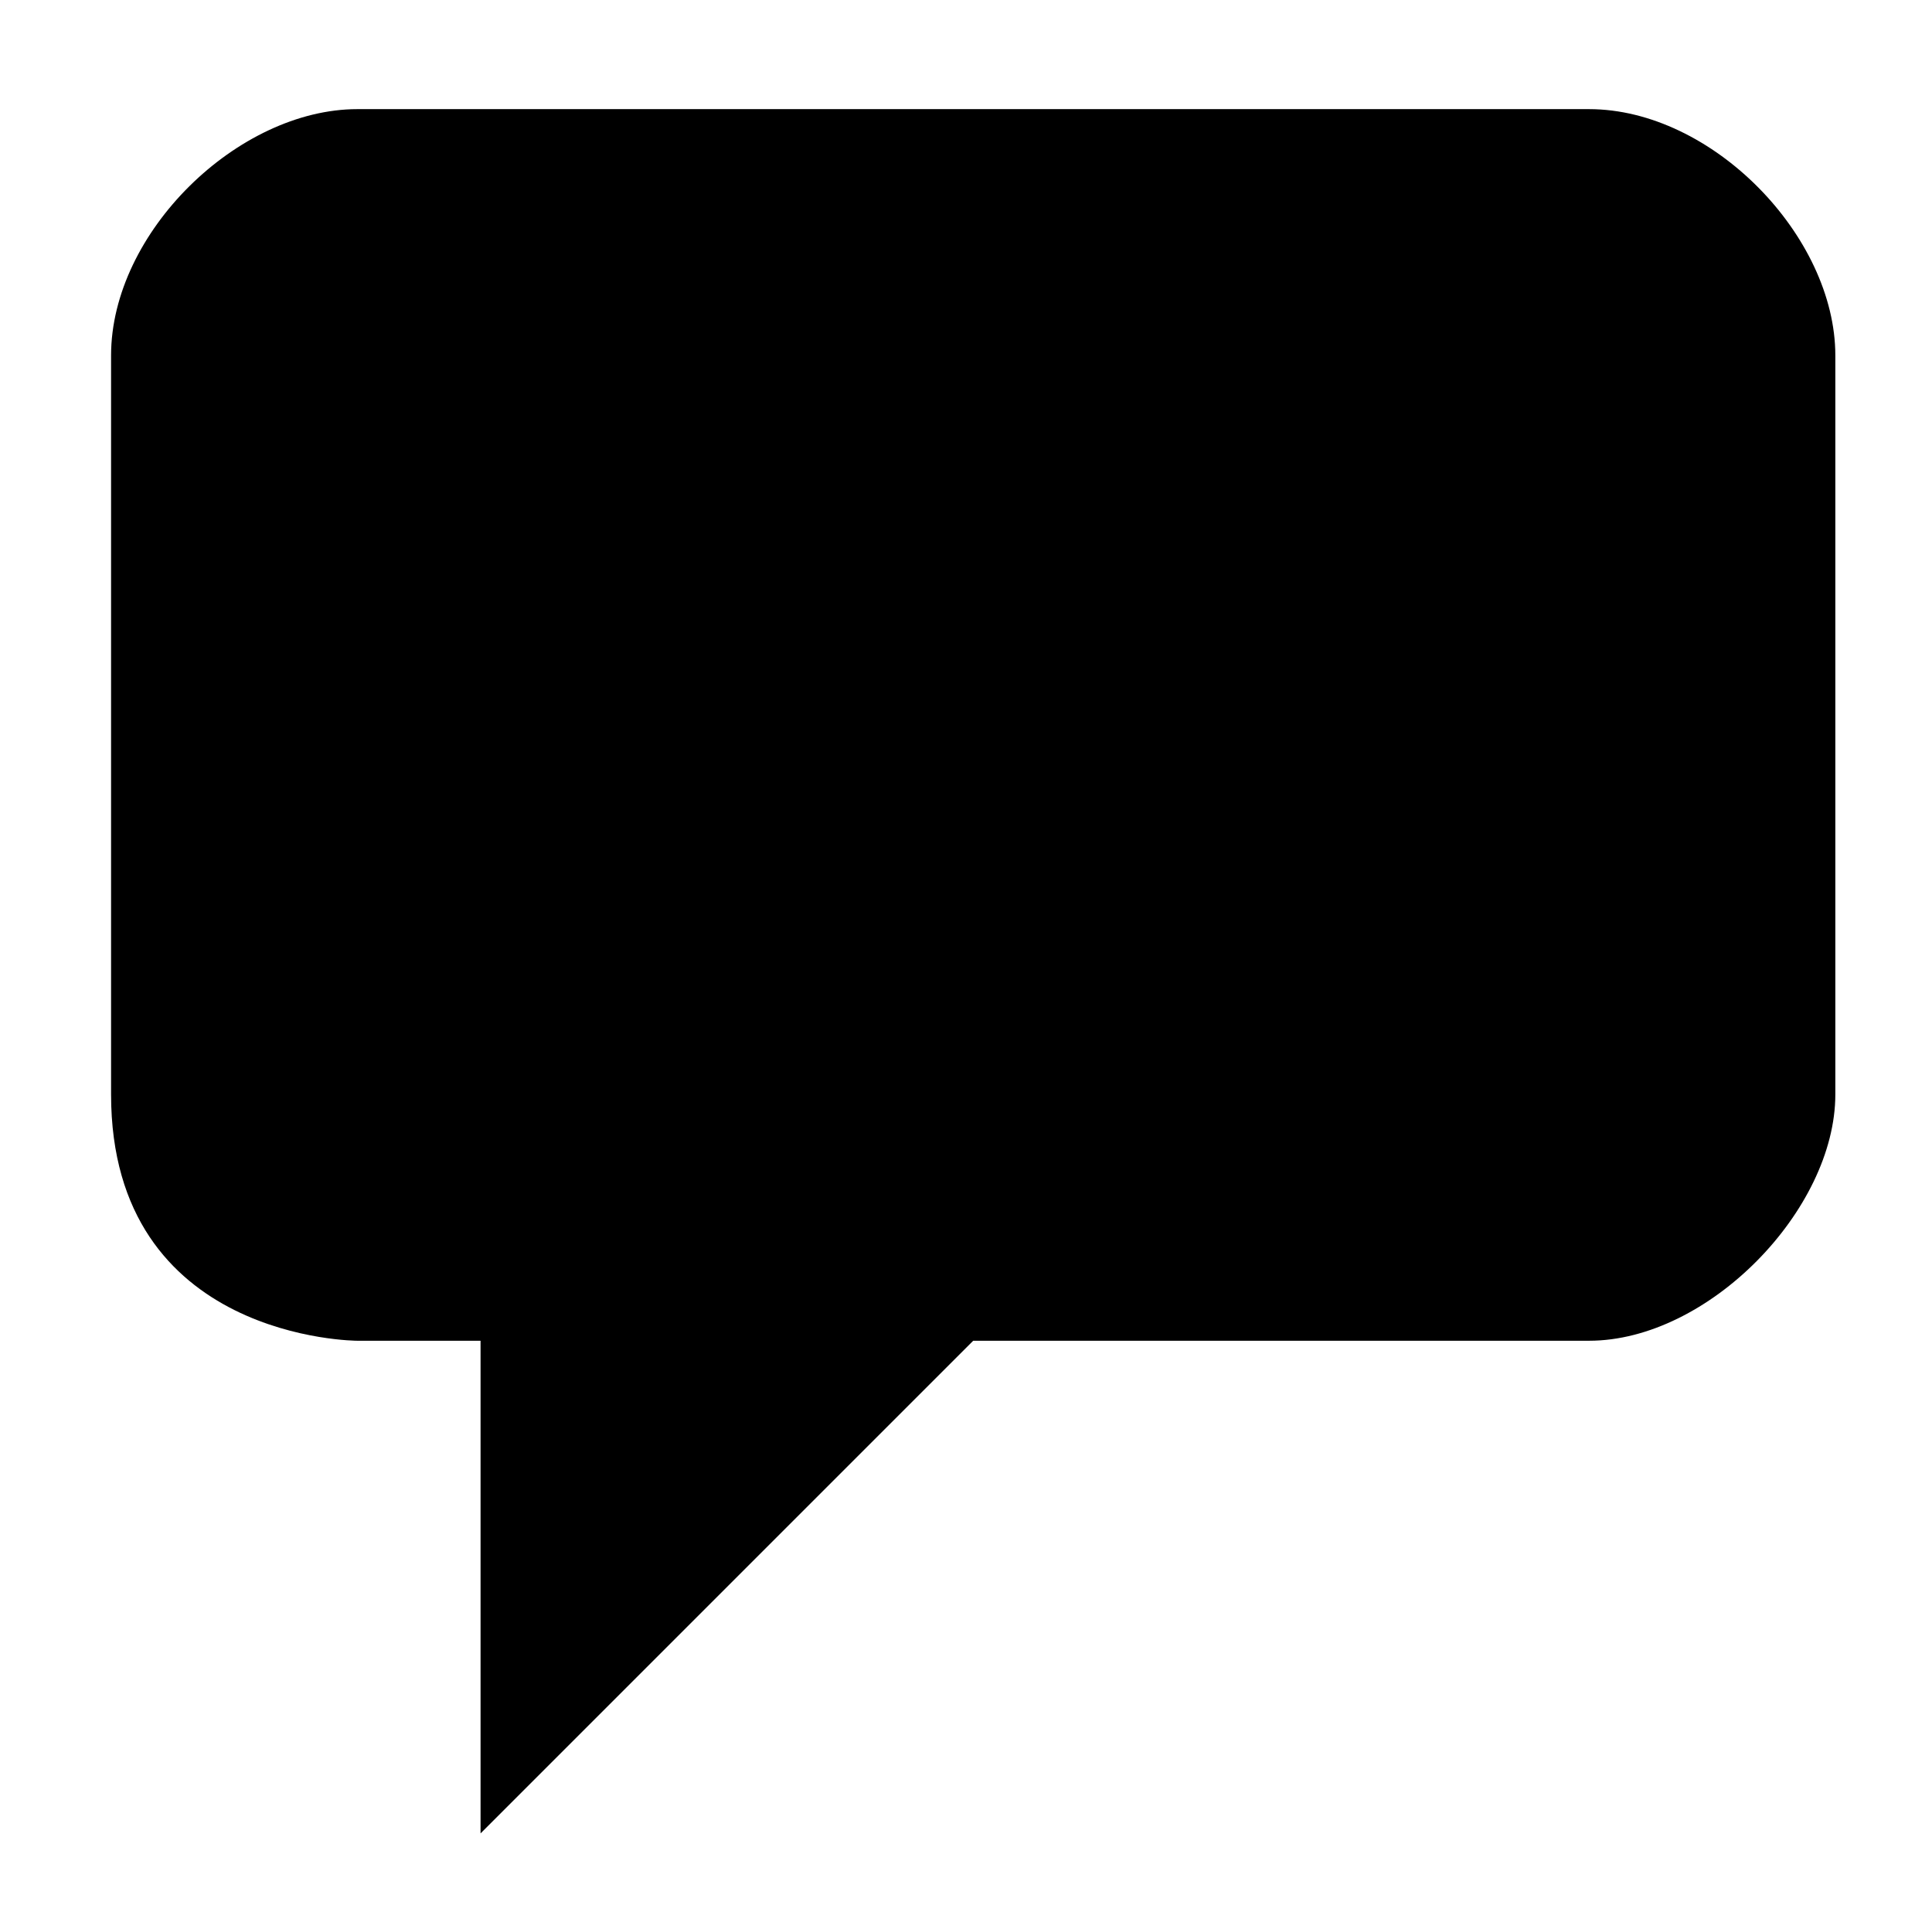
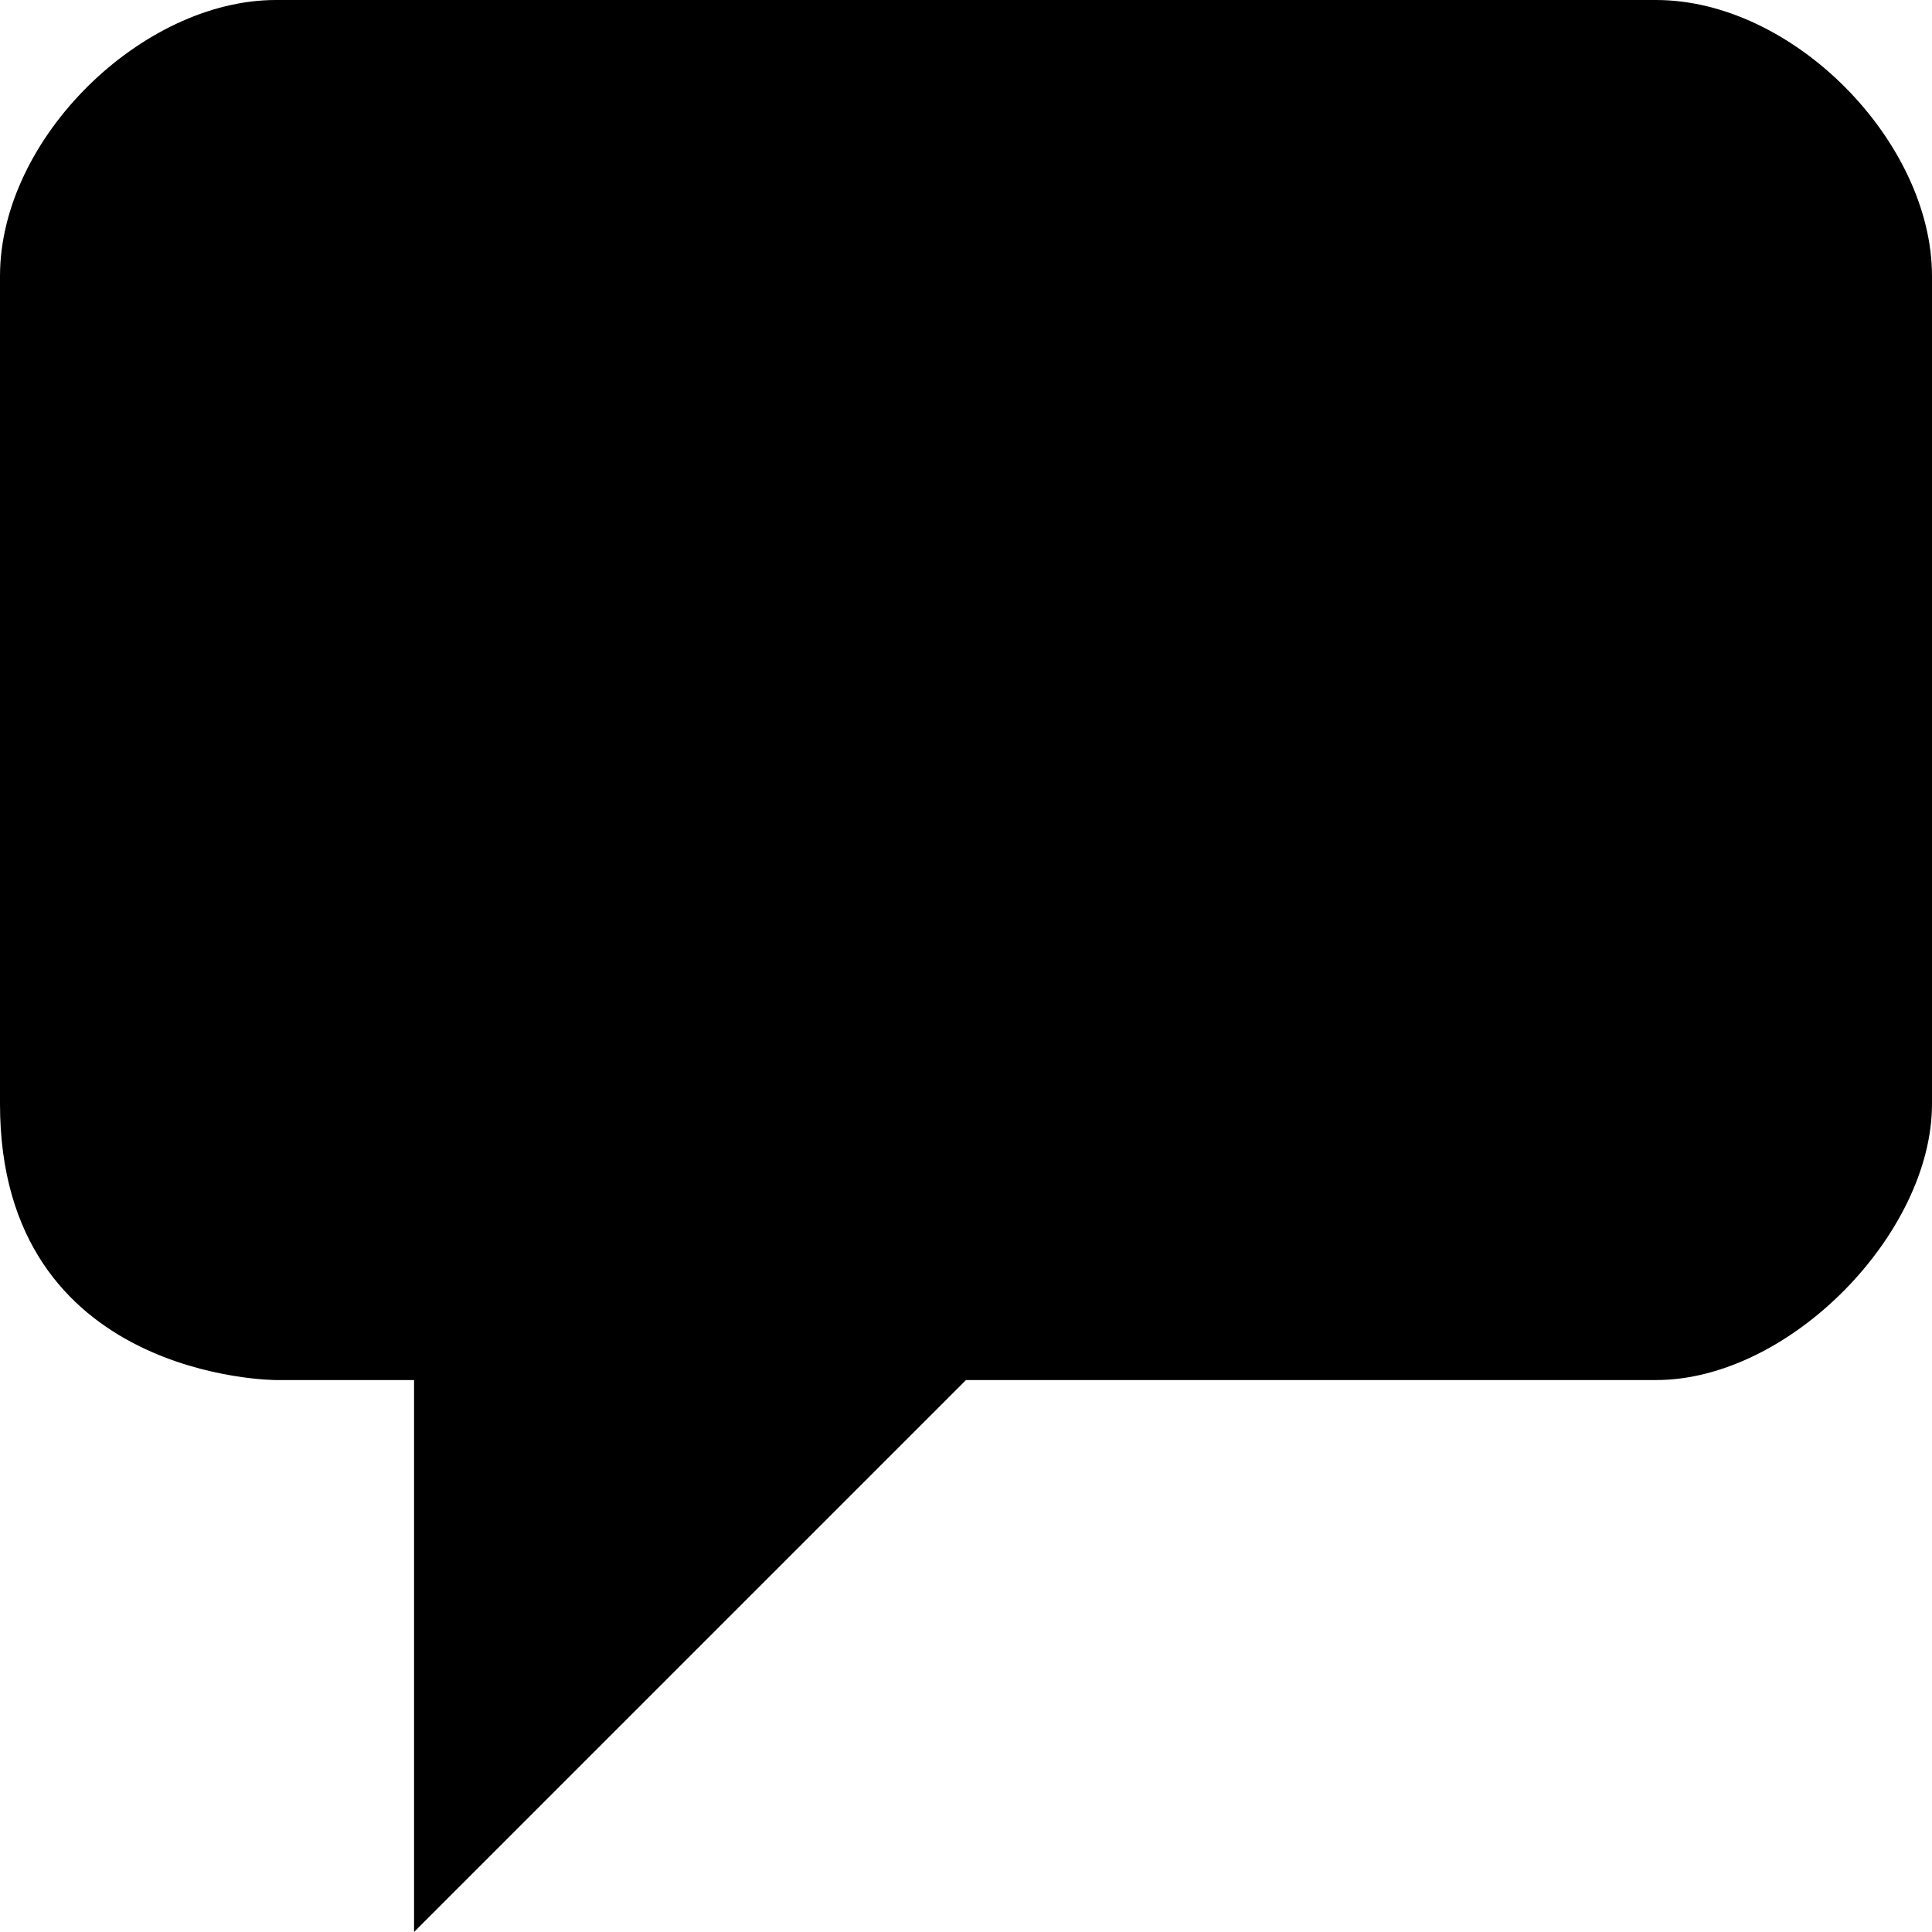
- <svg xmlns="http://www.w3.org/2000/svg" height="100%" width="100%" id="comment" viewBox="0 100 930 930">
+ <svg xmlns="http://www.w3.org/2000/svg" height="100%" width="100%" id="comment" viewBox="0 0 16 16">
  <defs id="defs7" />
-   <path d="m 764.895,152.534 -592.857,0 c -57.433,0 -118.571,59.286 -118.571,118.571 l 0,355.714 c 0,118.571 118.571,118.571 118.571,118.571 l 59.286,0 0,237.143 237.143,-237.143 c 0,0 238.996,0 296.429,0 57.433,0 118.571,-62.991 118.571,-118.571 l 0,-355.714 c 0,-57.433 -59.286,-118.571 -118.571,-118.571 z" id="path3" fill="currentColor" />
+   <path d="m 13.714,2e-7 -11.429,0 C 1.179,2e-7 4.9999999e-8,1.143 4.9999999e-8,2.286 l 0,6.857 C 4.9999999e-8,11.429 2.286,11.429 2.286,11.429 l 1.143,0 0,4.571 4.571,-4.571 c 0,0 4.607,0 5.714,0 C 14.821,11.429 16,10.214 16,9.143 l 0,-6.857 C 16,1.179 14.857,2e-7 13.714,2e-7 Z" id="path3" fill="currentColor" />
</svg>
